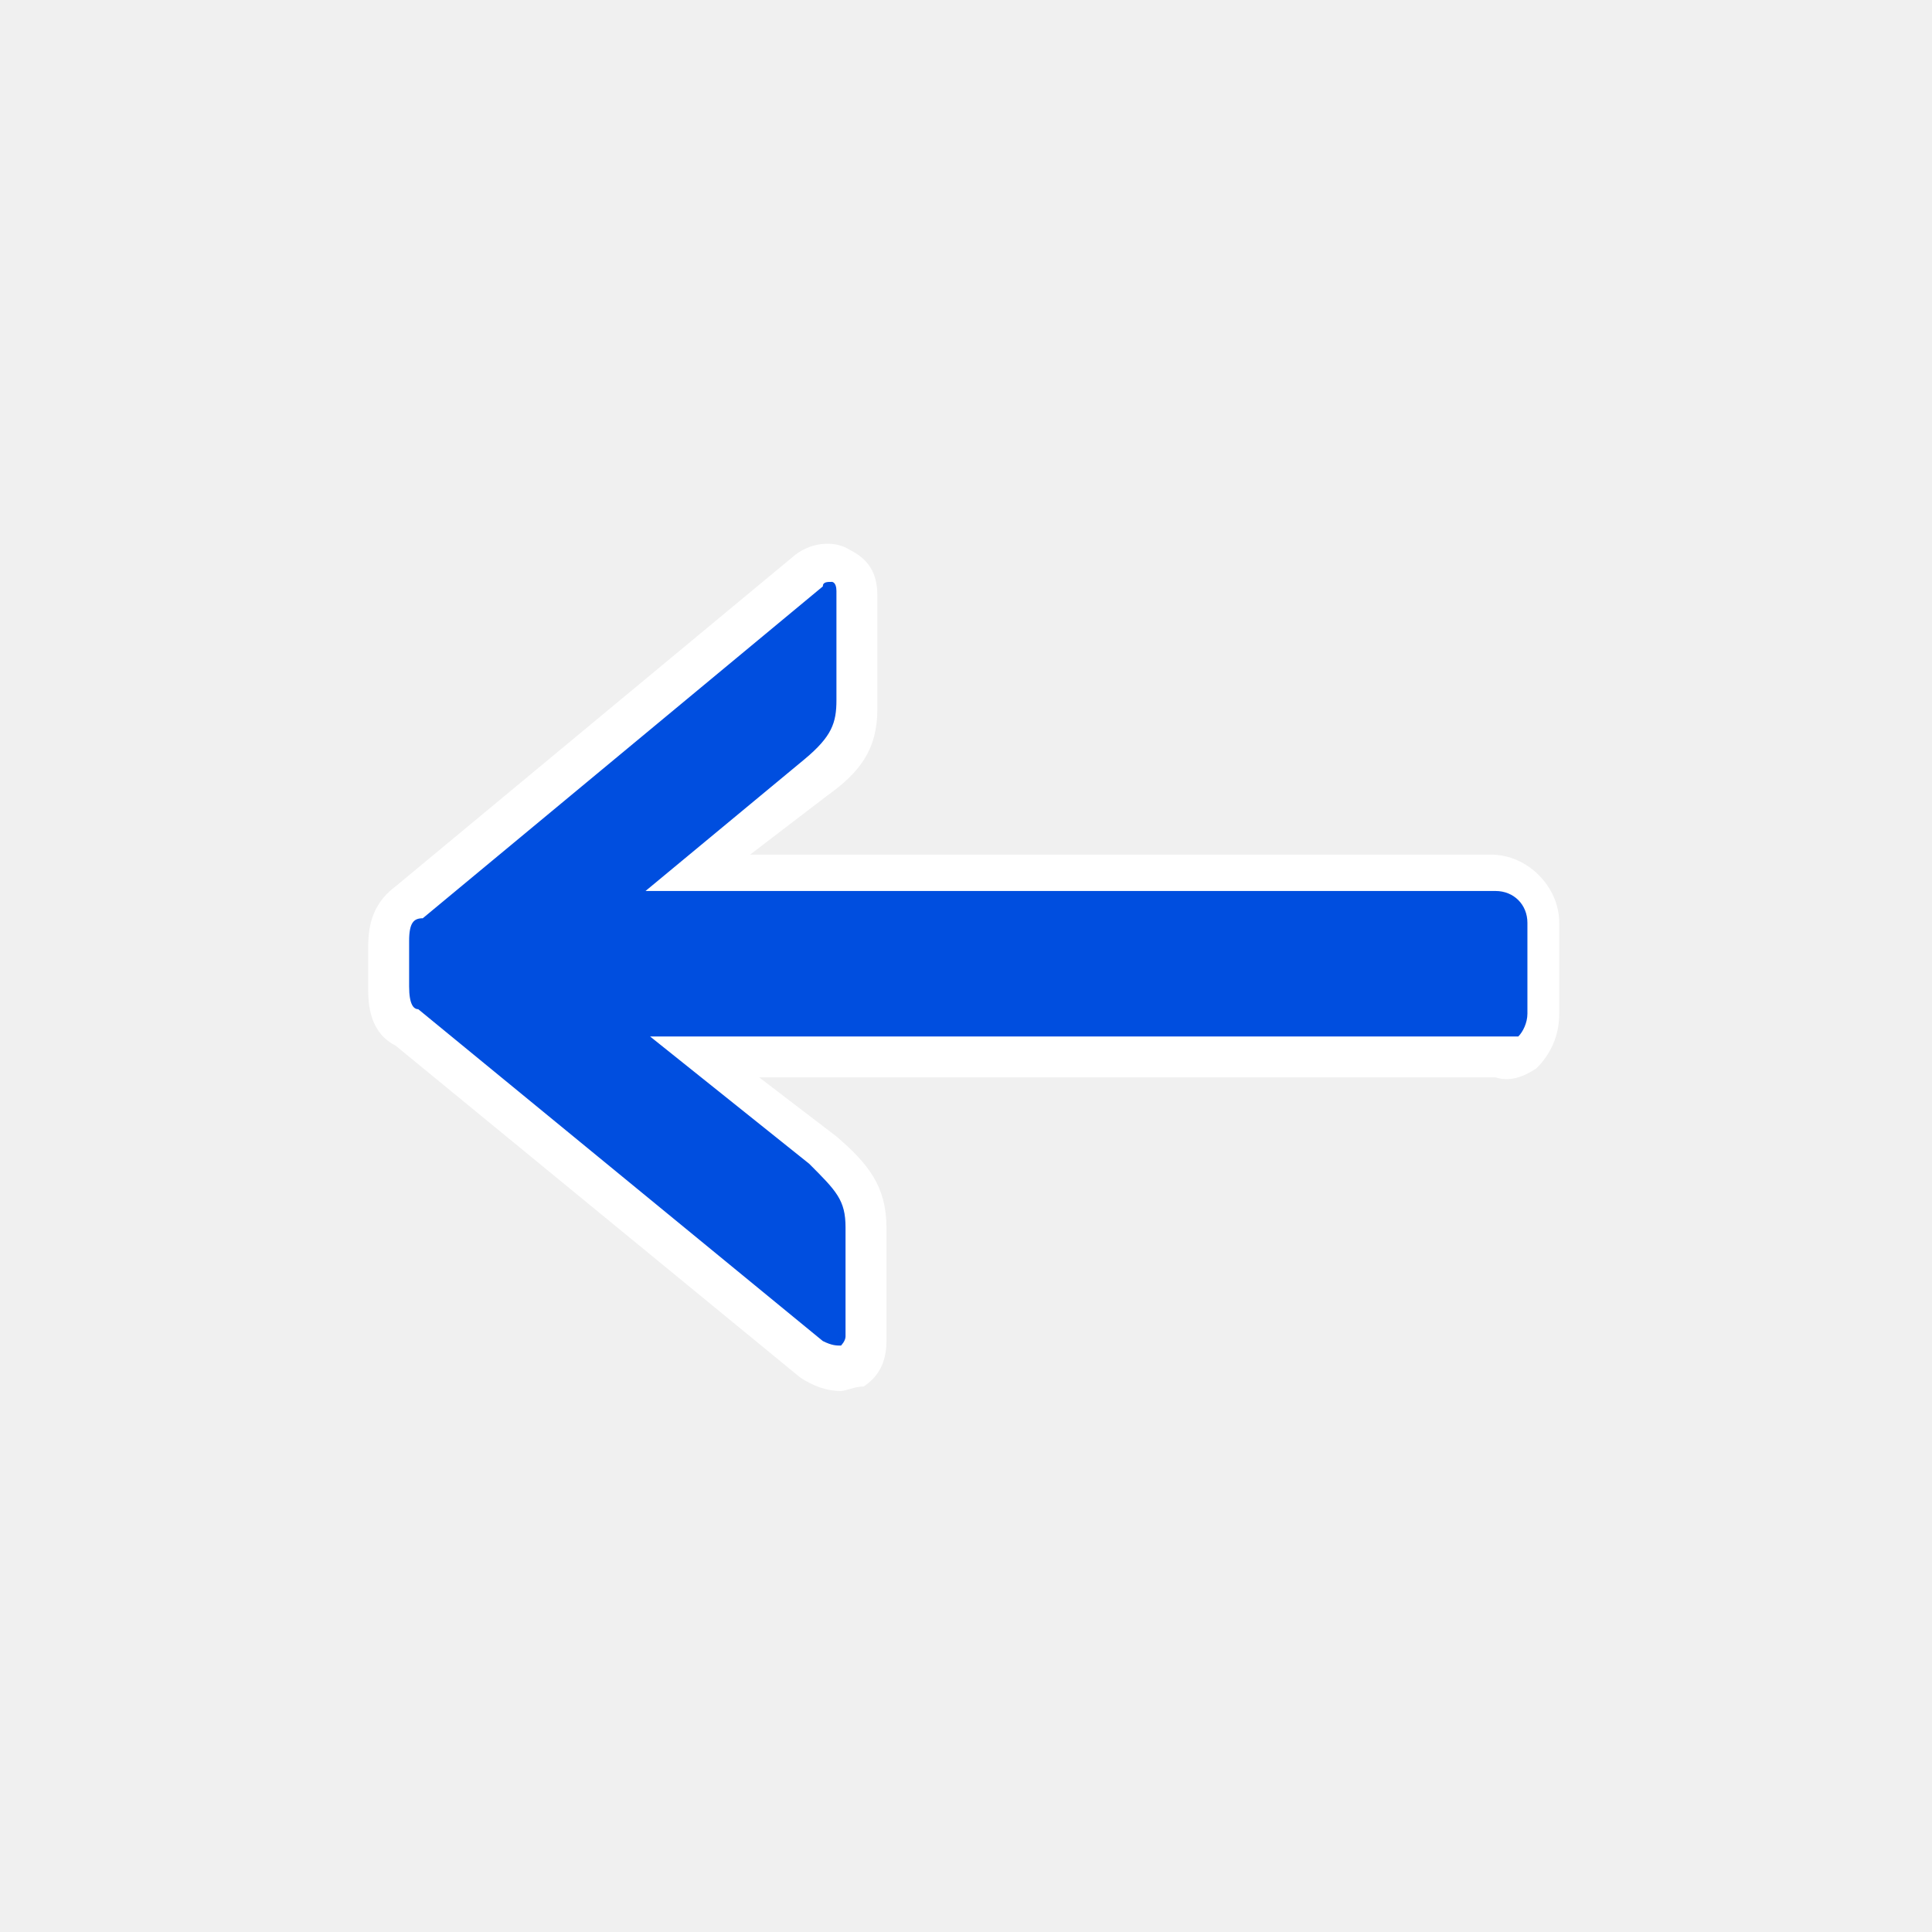
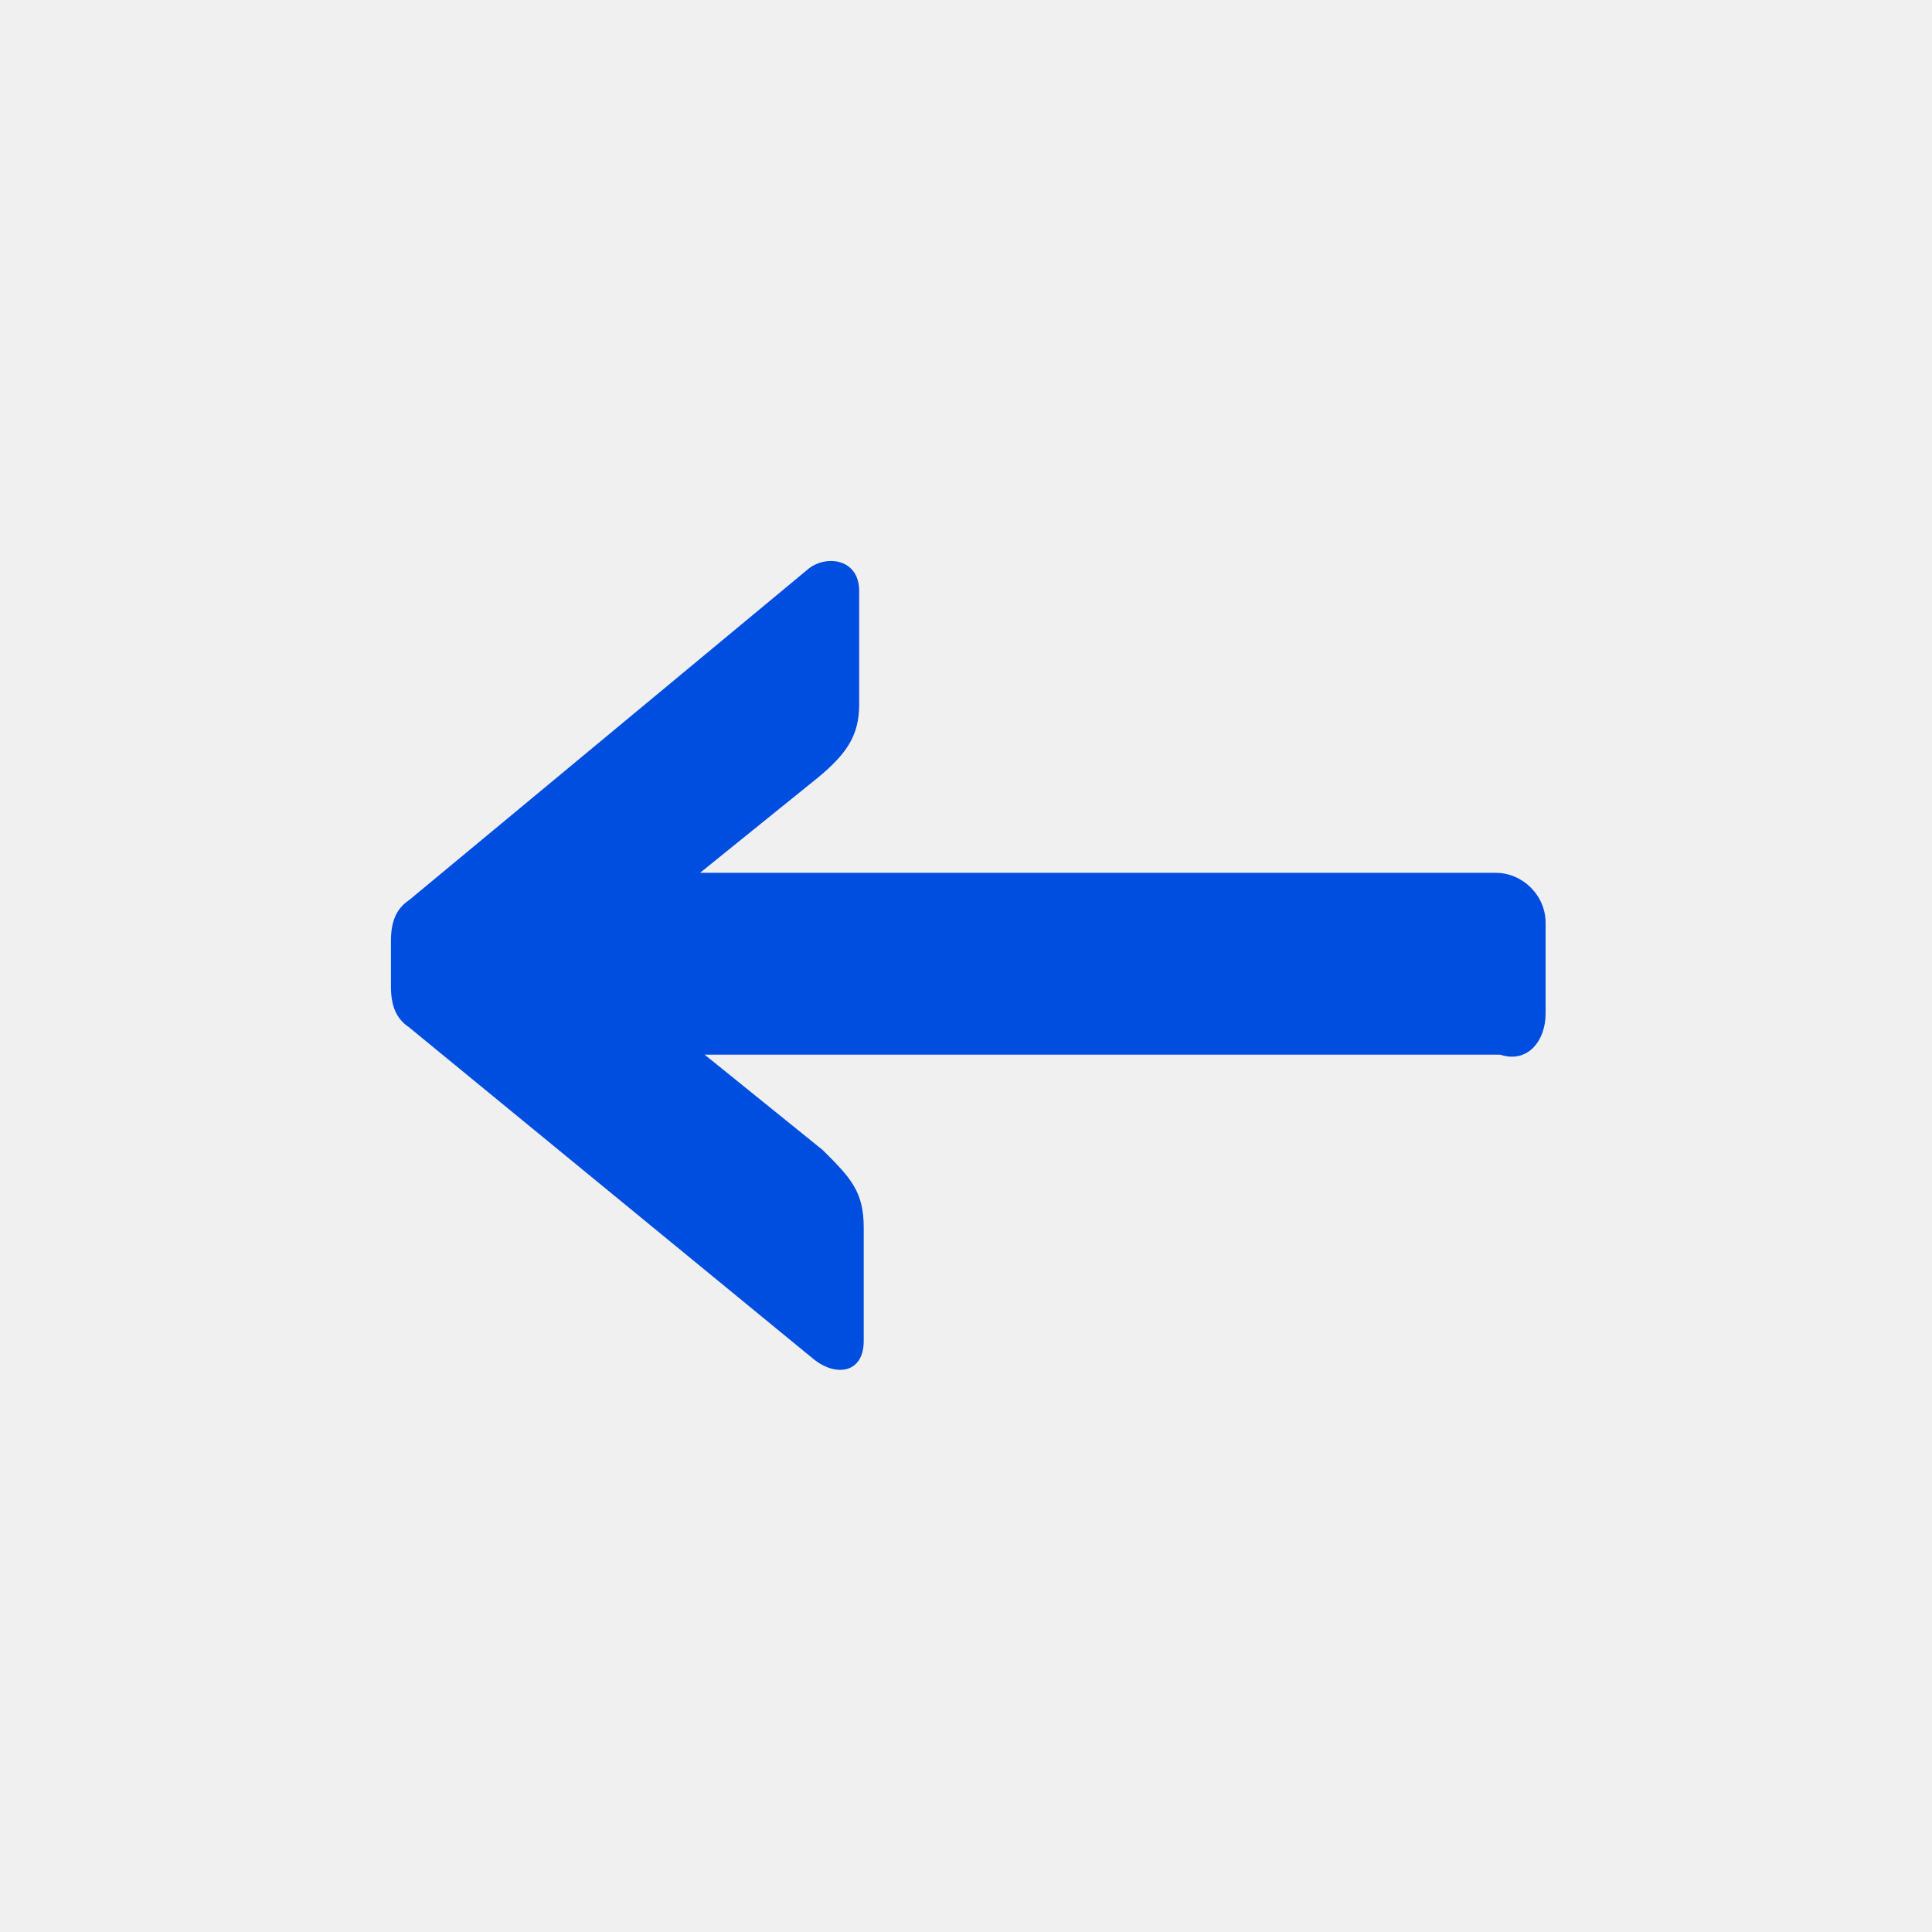
- <svg xmlns="http://www.w3.org/2000/svg" version="1.1" id="Calque_1" x="0px" y="0px" viewBox="0 0 42.5 42.5" style="enable-background:new 0 0 42.5 42.5;" xml:space="preserve" width="42.5x" height="42.5px">
+ <svg xmlns="http://www.w3.org/2000/svg" version="1.1" id="Calque_1" x="0px" y="0px" viewBox="0 0 42.5 42.5" style="enable-background:new 0 0 42.5 42.5;" xml:space="preserve">
  <style type="text/css">
	.st0{fill:#004EDF;}
- 	.st1{fill:#FFFFFF;}
</style>
-   <g>
-     <path class="st0" d="M34,22.3v-2c0-0.6-0.5-1.1-1.1-1.1H15.4l2.6-2.1c0.6-0.5,0.9-0.9,0.9-1.6V13c0-0.7-0.7-0.8-1.1-0.5L9,19.8   c-0.3,0.2-0.4,0.5-0.4,0.9v1c0,0.4,0.1,0.7,0.4,0.9l8.9,7.3c0.5,0.4,1.1,0.3,1.1-0.4V27c0-0.8-0.3-1.1-0.9-1.7l-2.6-2.1H33   C33.6,23.4,34,22.9,34,22.3" />
-     <path class="st1" d="M18.5,30.6c-0.3,0-0.6-0.1-0.9-0.3l-8.9-7.3c-0.4-0.2-0.6-0.6-0.6-1.2v-1c0-0.6,0.2-1,0.6-1.3l8.8-7.3   c0.4-0.3,0.9-0.3,1.2-0.1c0.4,0.2,0.6,0.5,0.6,1v2.5c0,0.9-0.4,1.4-1.1,1.9l-1.7,1.3h16.3c0.8,0,1.5,0.7,1.5,1.5v2   c0,0.5-0.2,0.9-0.5,1.2c-0.3,0.2-0.6,0.3-0.9,0.2H16.7l1.7,1.3c0.7,0.6,1.1,1.1,1.1,2v2.5c0,0.5-0.2,0.8-0.5,1   C18.8,30.5,18.6,30.6,18.5,30.6z M18.3,12.8c-0.1,0-0.2,0-0.2,0.1l-8.8,7.3C9.1,20.2,9,20.3,9,20.7v1c0,0.4,0.1,0.5,0.2,0.5   l8.9,7.3c0.2,0.1,0.3,0.1,0.4,0.1c0,0,0.1-0.1,0.1-0.2V27c0-0.6-0.2-0.8-0.8-1.4l-3.5-2.8l18.8,0c0.1,0,0.2,0,0.3,0   c0.1-0.1,0.2-0.3,0.2-0.5v-2c0-0.4-0.3-0.7-0.7-0.7H14.2l3.5-2.9c0.6-0.5,0.7-0.8,0.7-1.3V13c0-0.2-0.1-0.2-0.1-0.2   C18.4,12.8,18.3,12.8,18.3,12.8z" />
-   </g>
+   <path class="st0" d="M34,22.3v-2c0-0.6-0.5-1.1-1.1-1.1H15.4l2.6-2.1c0.6-0.5,0.9-0.9,0.9-1.6V13c0-0.7-0.7-0.8-1.1-0.5L9,19.8  c-0.3,0.2-0.4,0.5-0.4,0.9v1c0,0.4,0.1,0.7,0.4,0.9l8.9,7.3c0.5,0.4,1.1,0.3,1.1-0.4V27c0-0.8-0.3-1.1-0.9-1.7l-2.6-2.1H33  C33.6,23.4,34,22.9,34,22.3" />
</svg>
